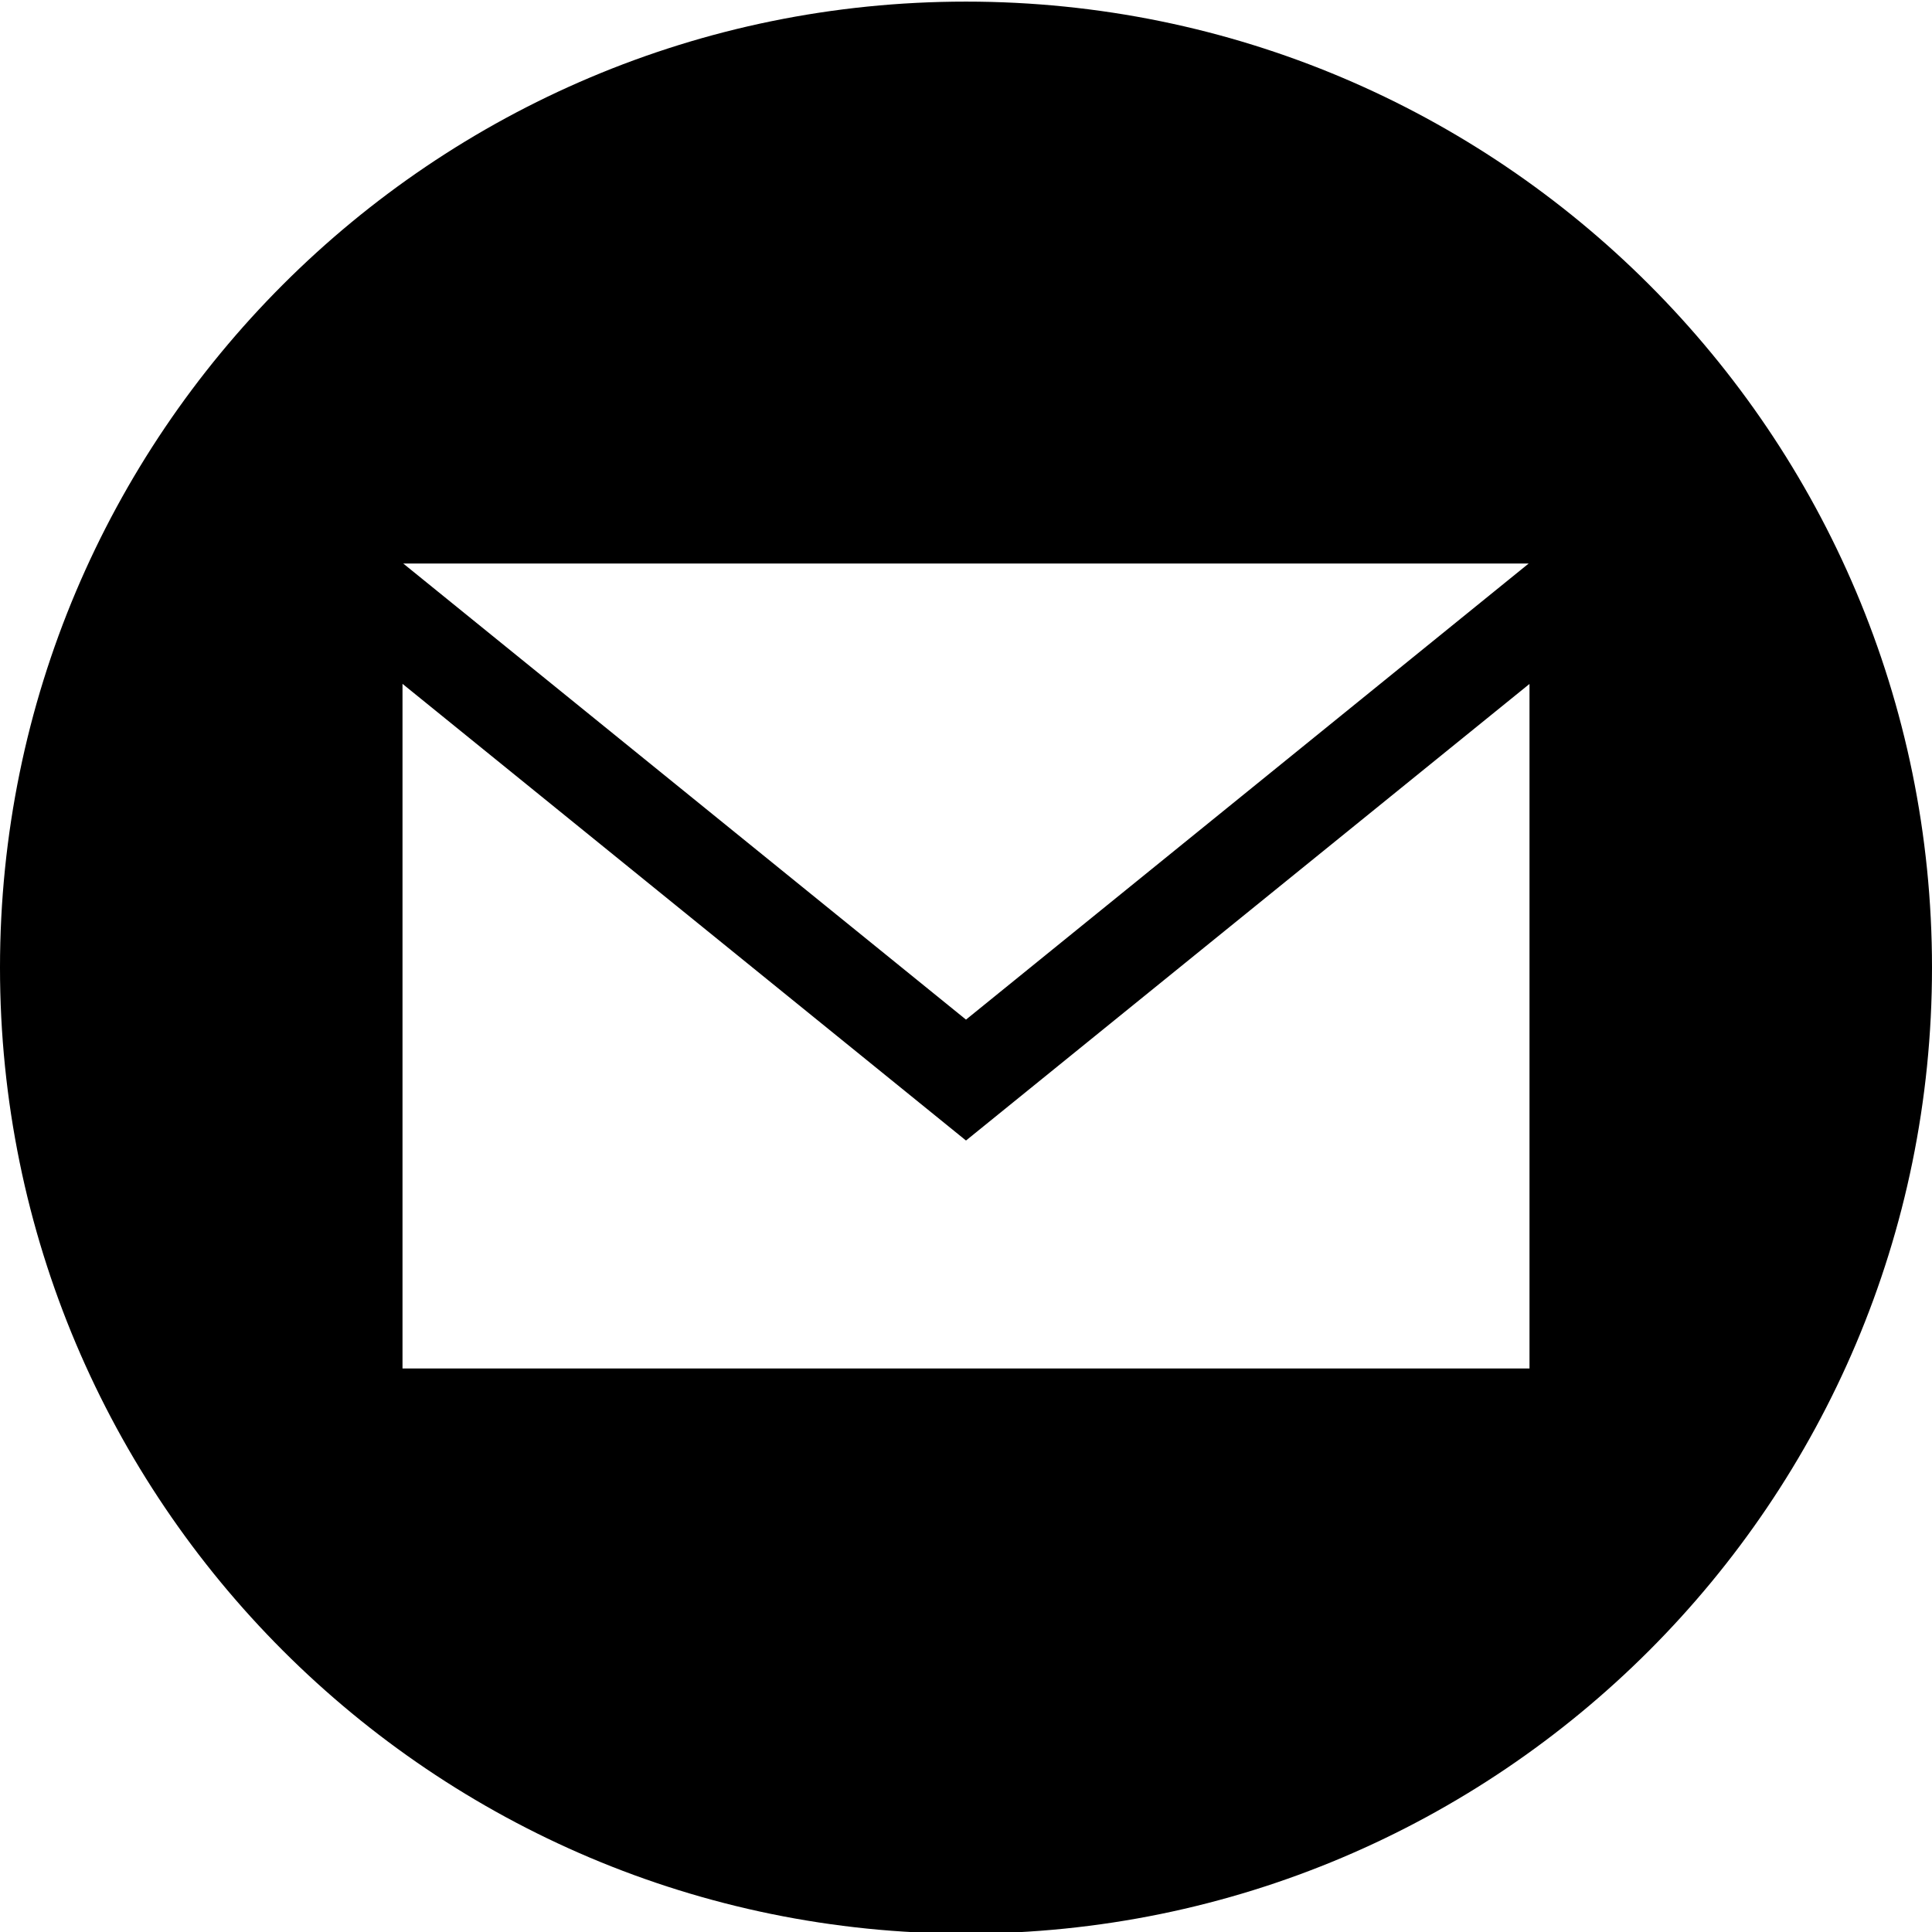
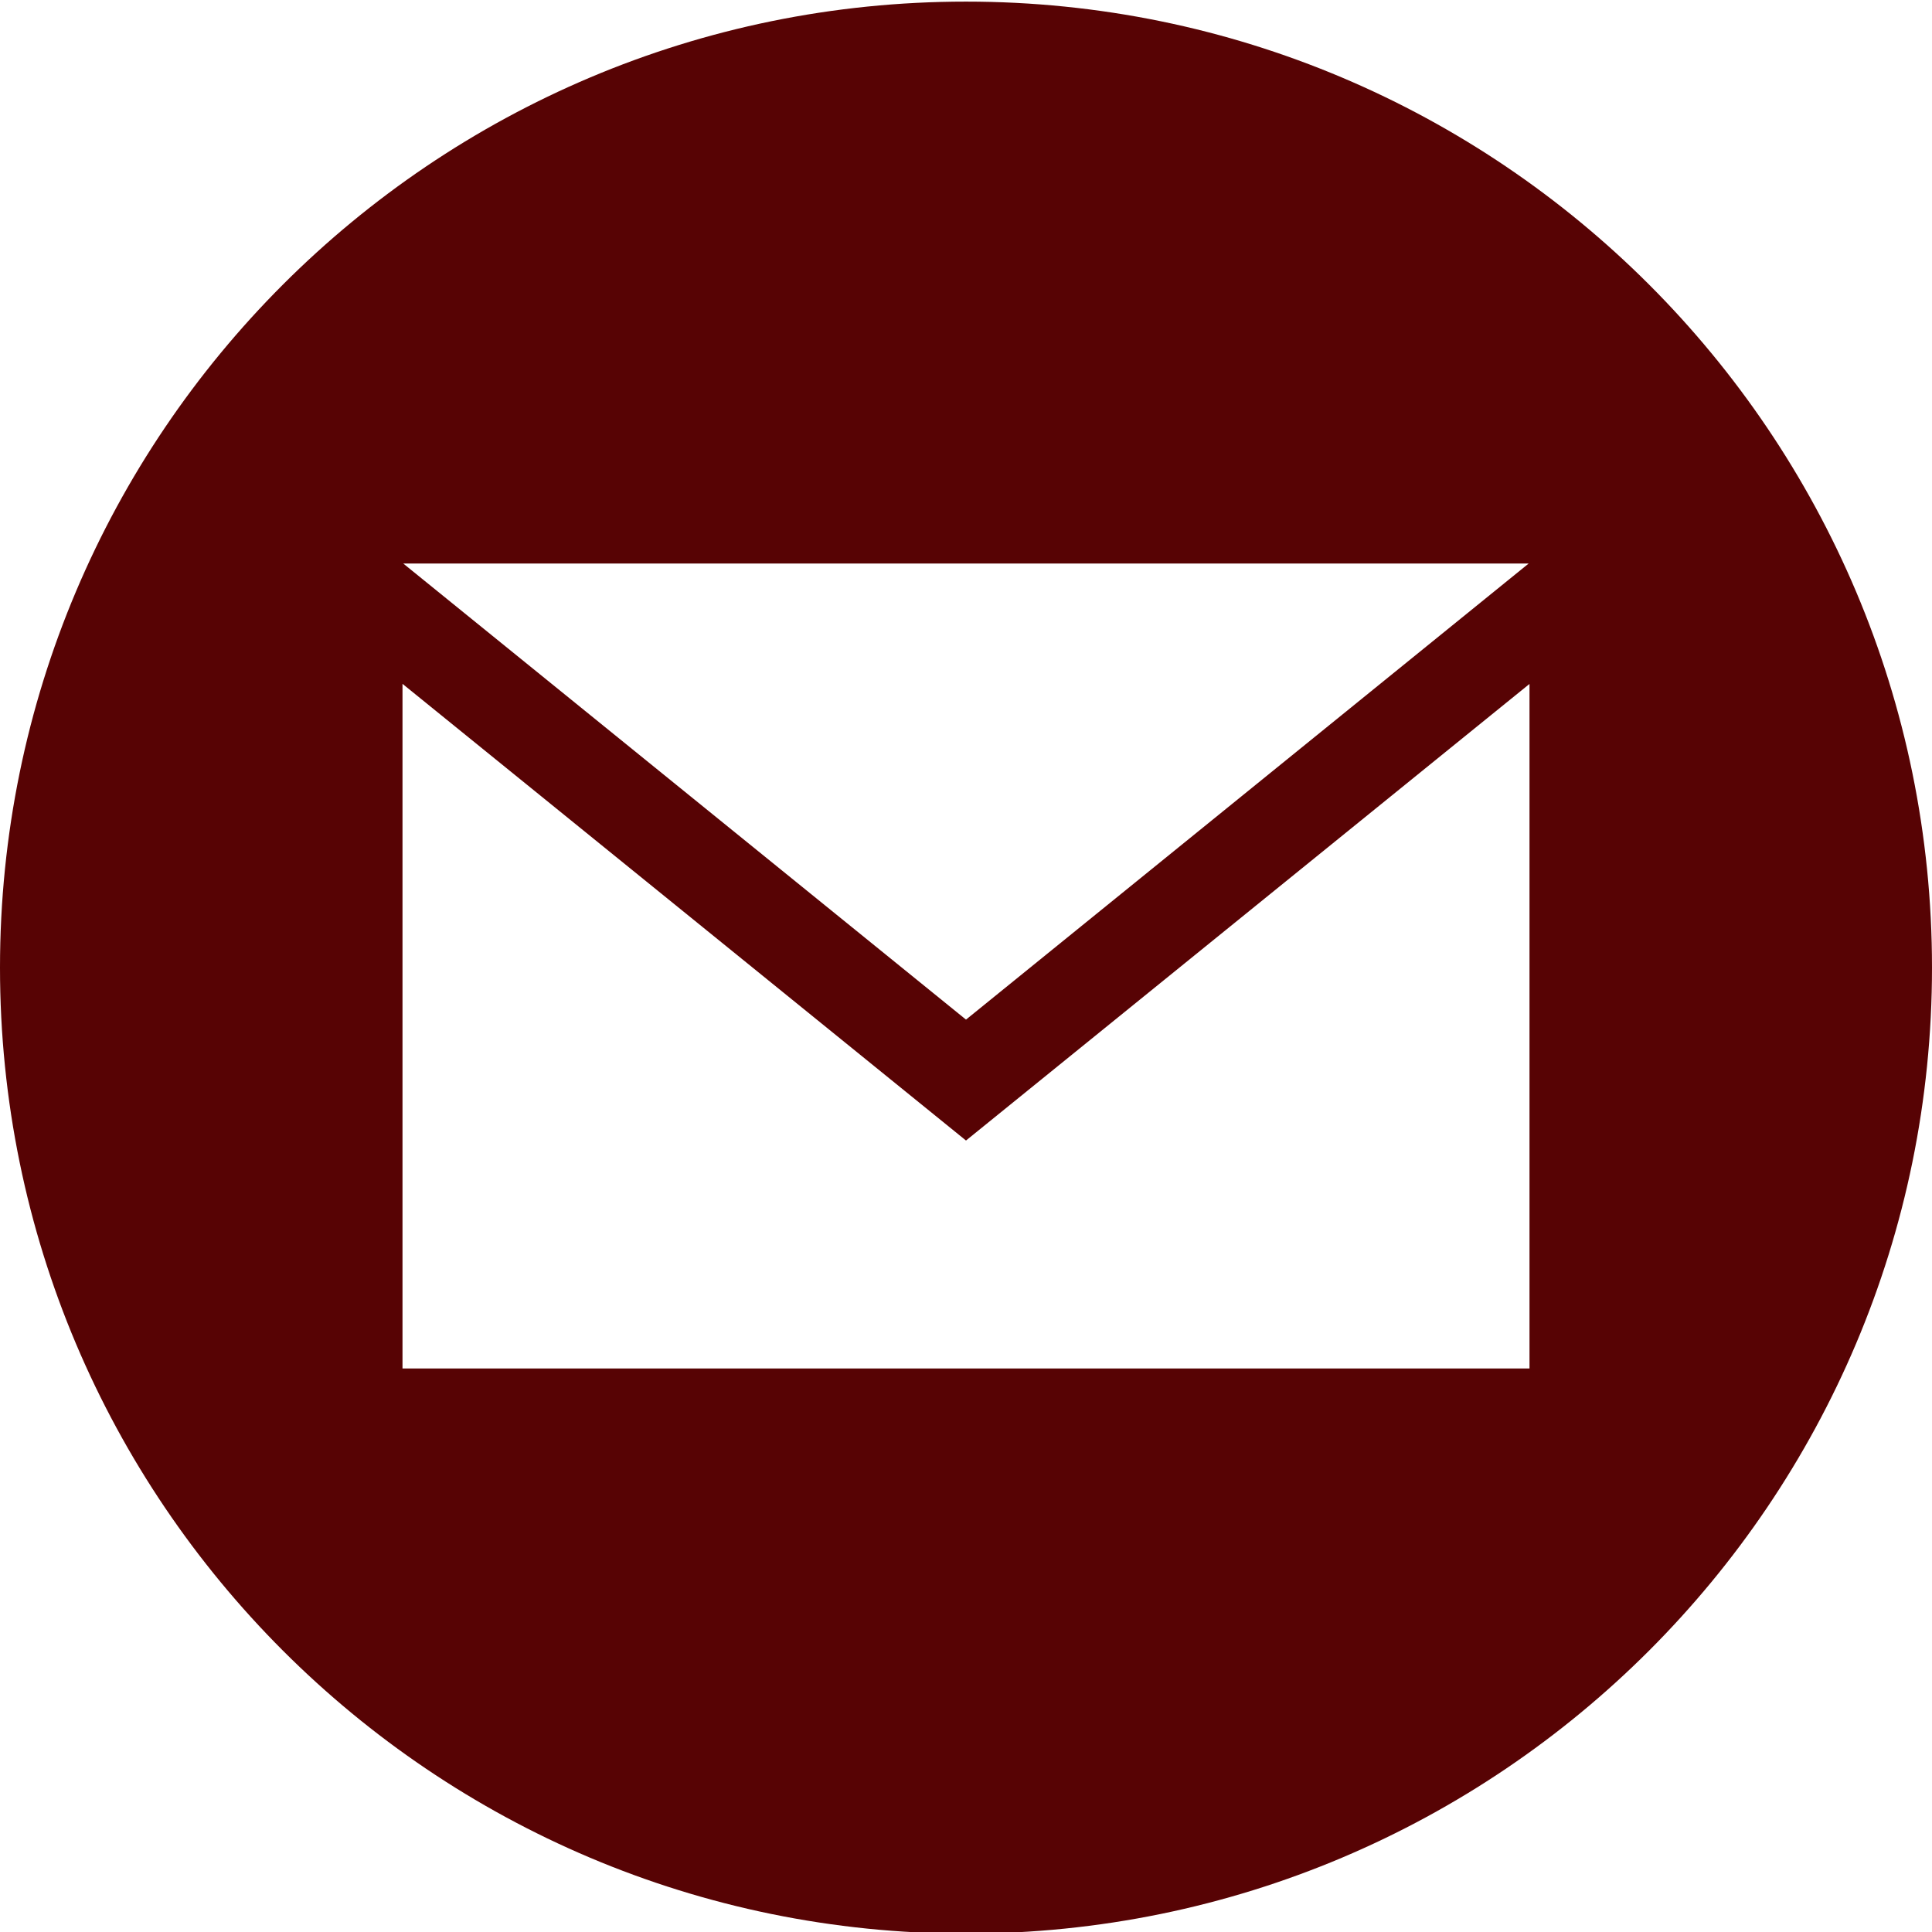
- <svg xmlns="http://www.w3.org/2000/svg" width="24" height="24" viewBox="0 0 24 24">
+ <svg xmlns="http://www.w3.org/2000/svg" fill="#570304" width="24" height="24" viewBox="0 0 24 24">
  <path d="M12 .02c-6.627 0-12 5.373-12 12s5.373 12 12 12 12-5.373 12-12-5.373-12-12-12zm6.99 6.98l-6.99 5.666-6.991-5.666h13.981zm.01 10h-14v-8.505l7 5.673 7-5.672v8.504z" />
</svg>
